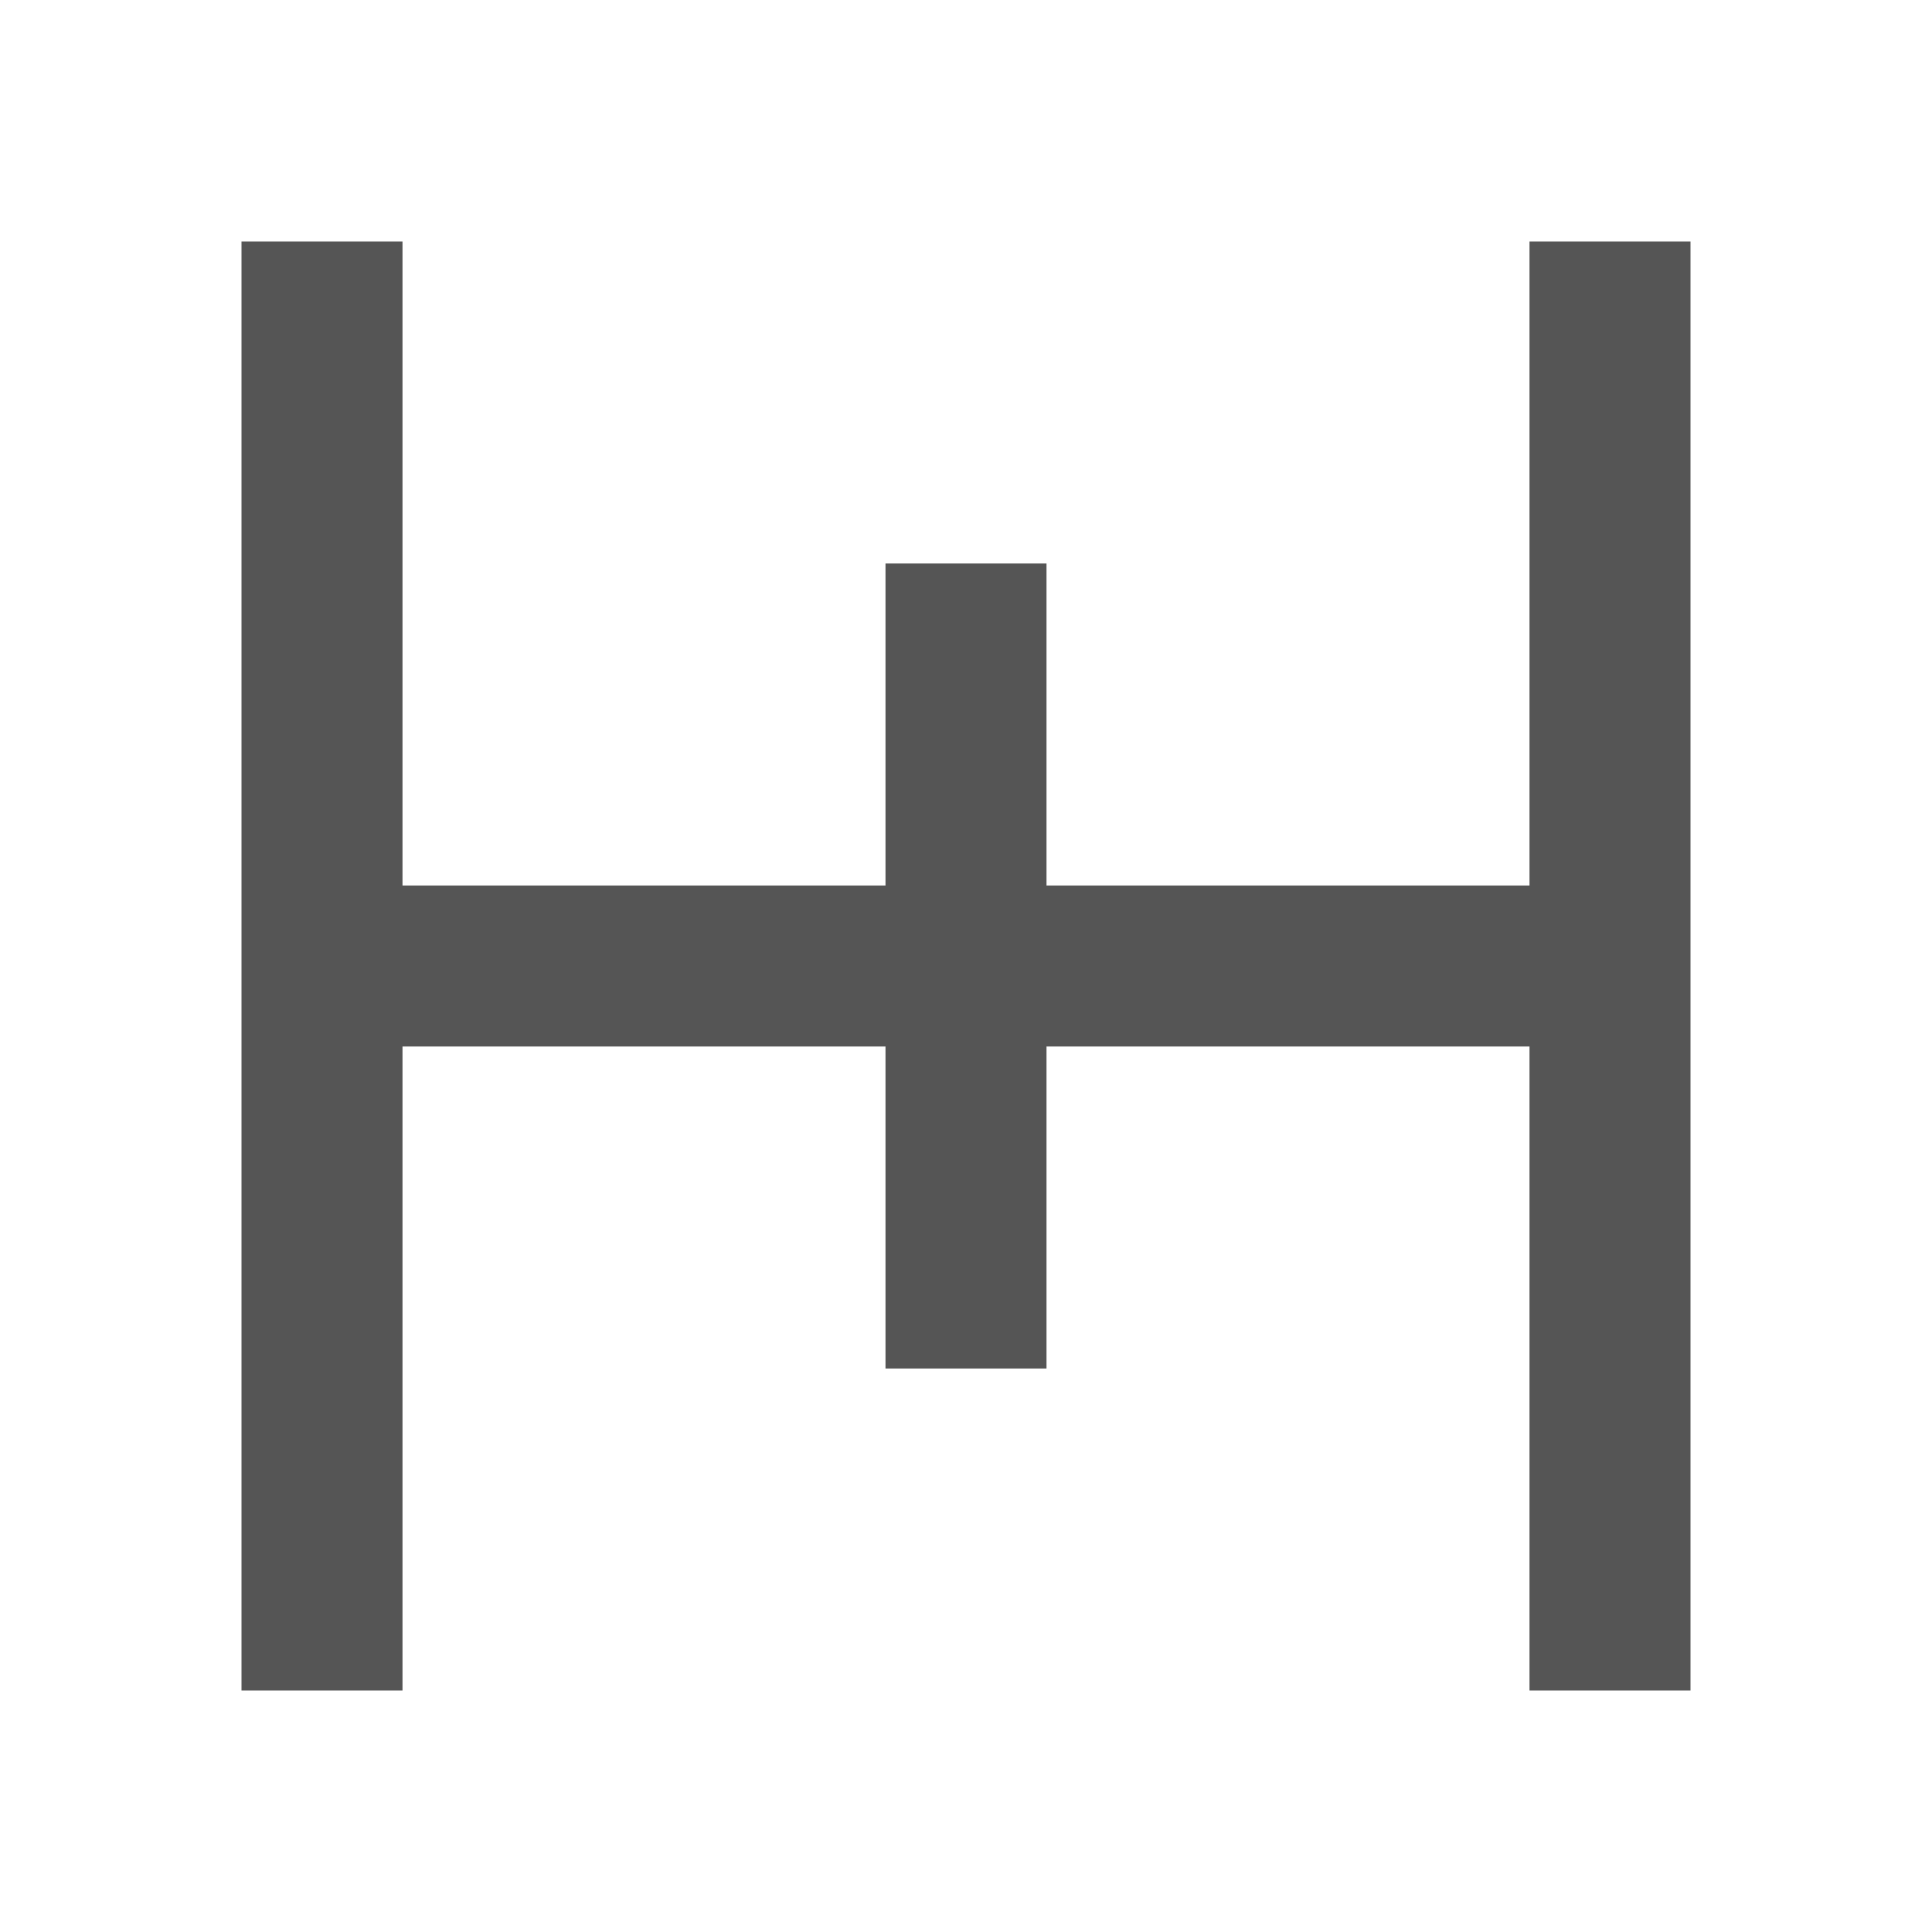
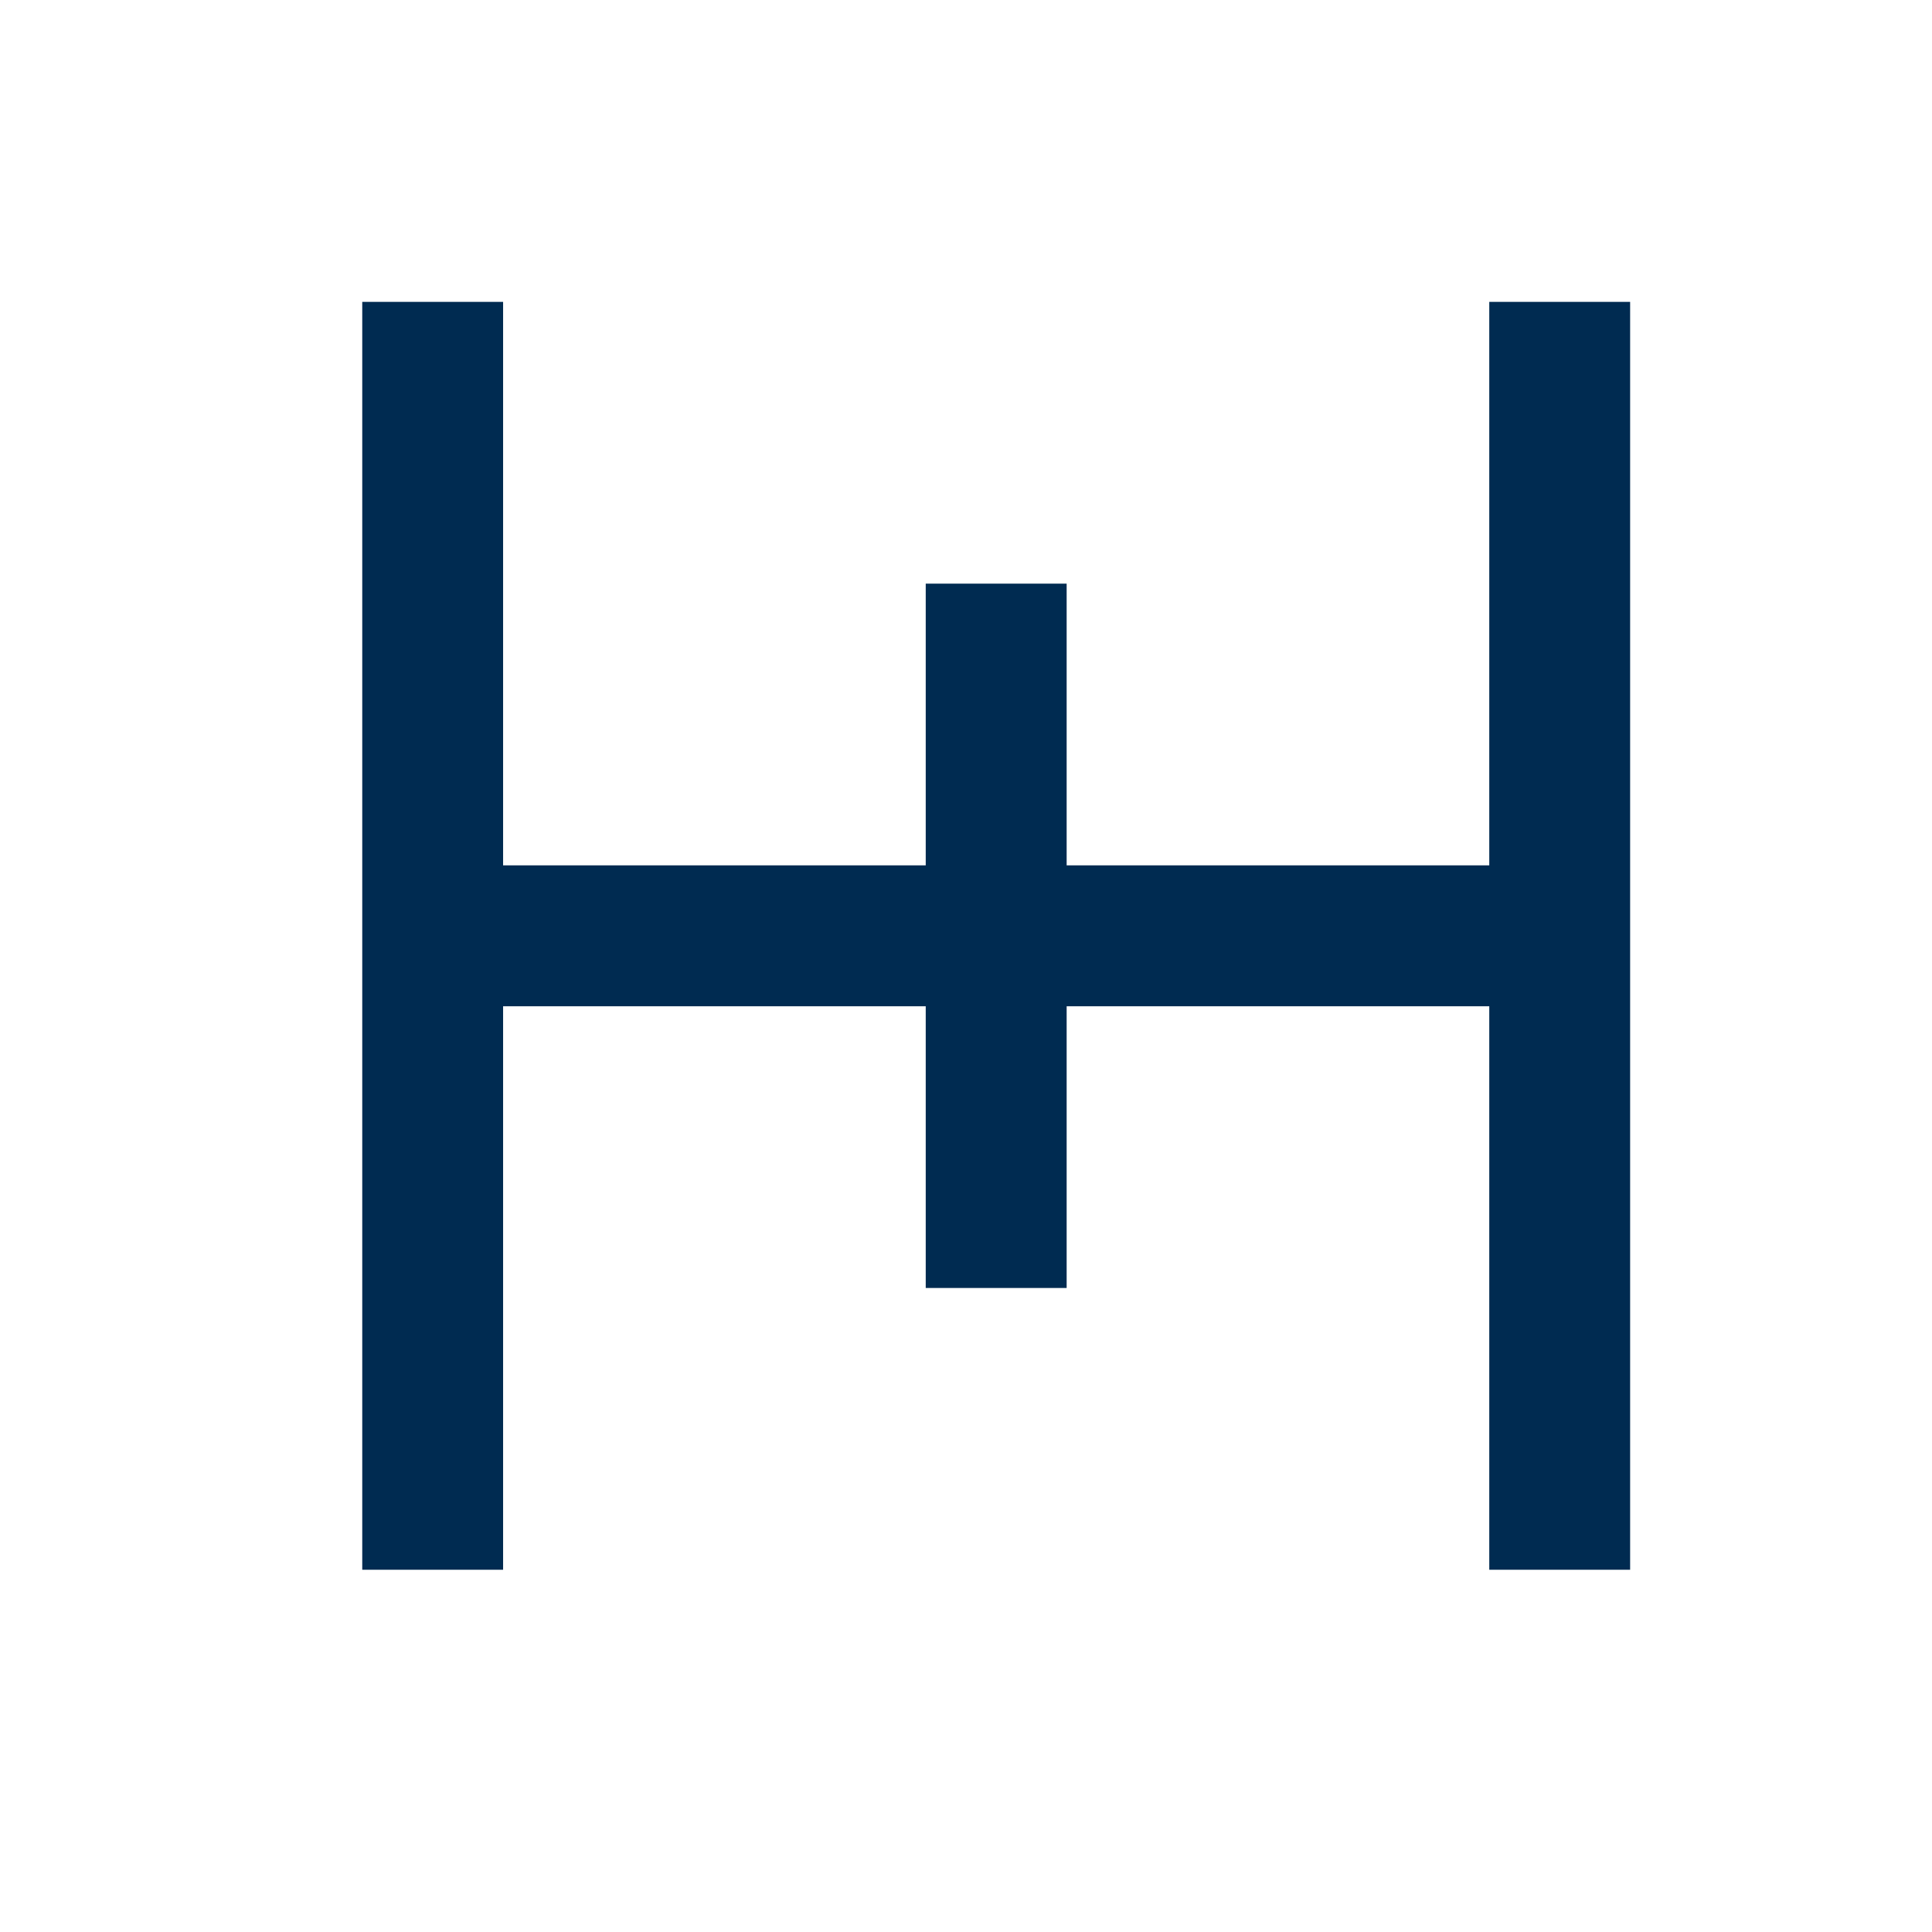
- <svg xmlns="http://www.w3.org/2000/svg" width="24" height="24" viewBox="0 0 24 24" fill="none">
-   <path d="M3 21V3H5V21H3ZM19 21V3H21V21H19ZM5 13V11H19V13H5ZM11 17V7H13V17H11Z" fill="#555555" />
+ <svg xmlns="http://www.w3.org/2000/svg" width="32" height="32" viewBox="0 0 32 32" fill="none">
+   <path d="M6 26V5H8.333V26H6ZM24.667 26V5H27V26H24.667ZM8.333 16.667V14.333H24.667V16.667H8.333ZM15.333 21.333V9.667H17.667V21.333H15.333Z" fill="#002B51" />
</svg>
